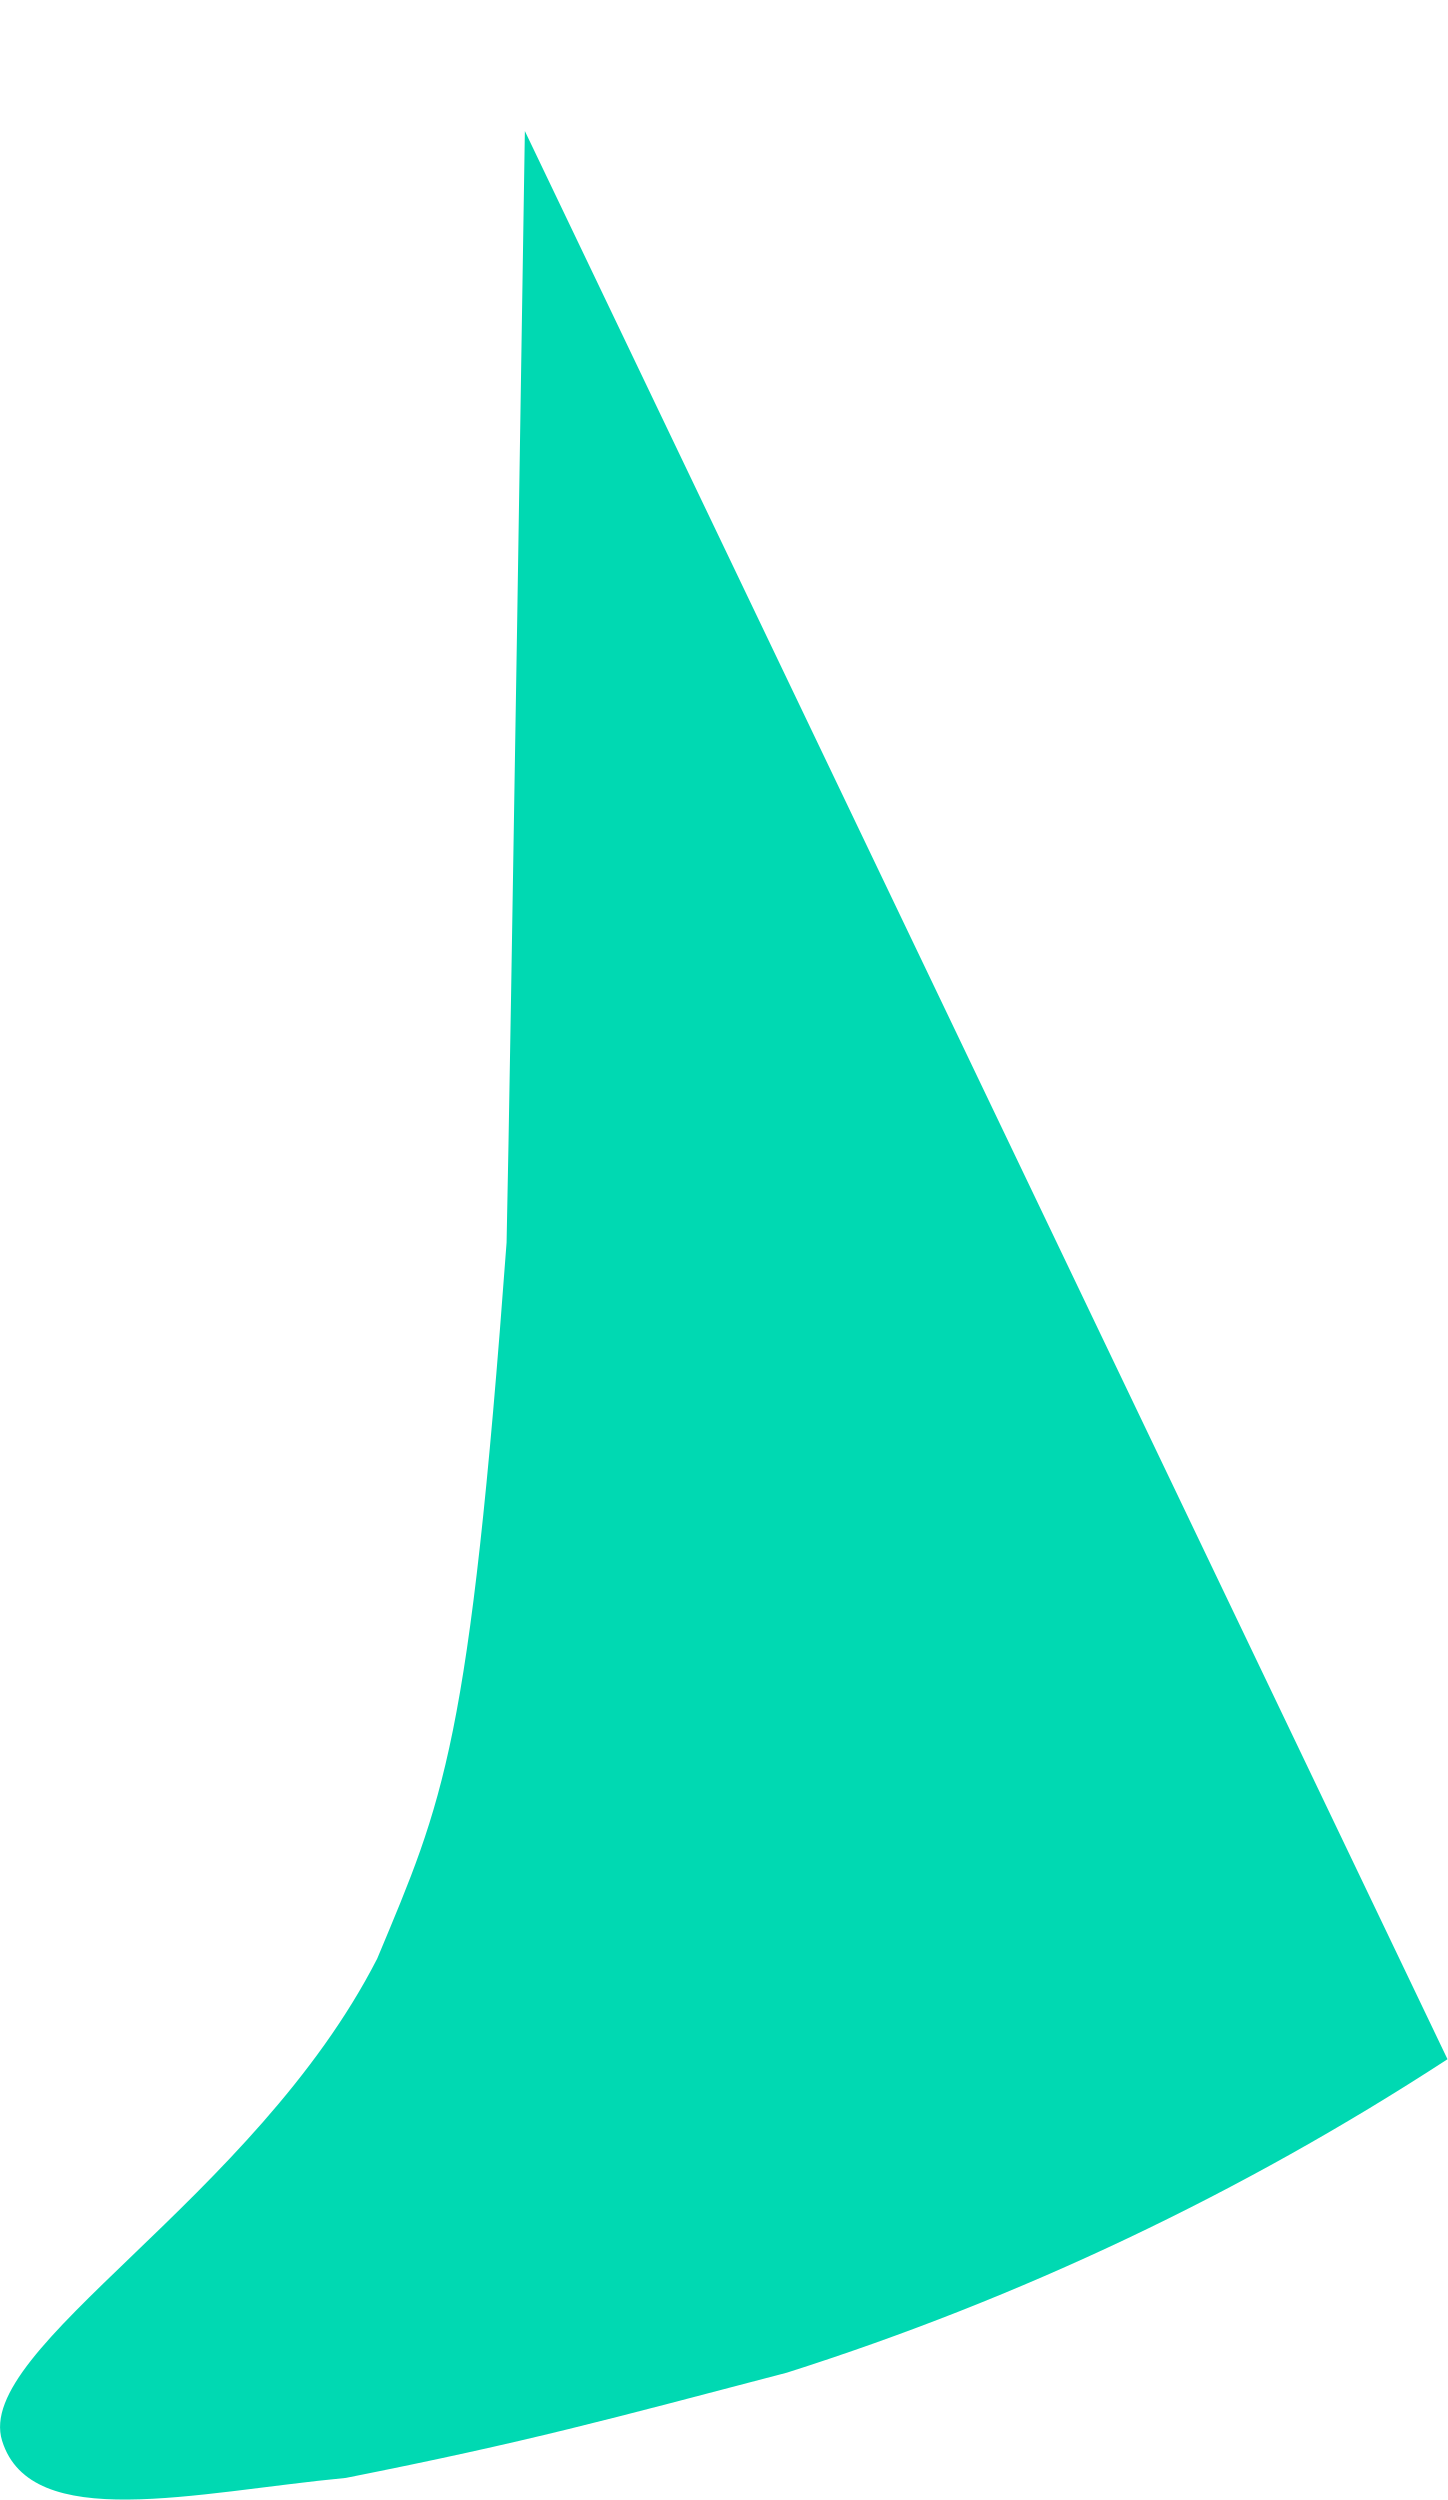
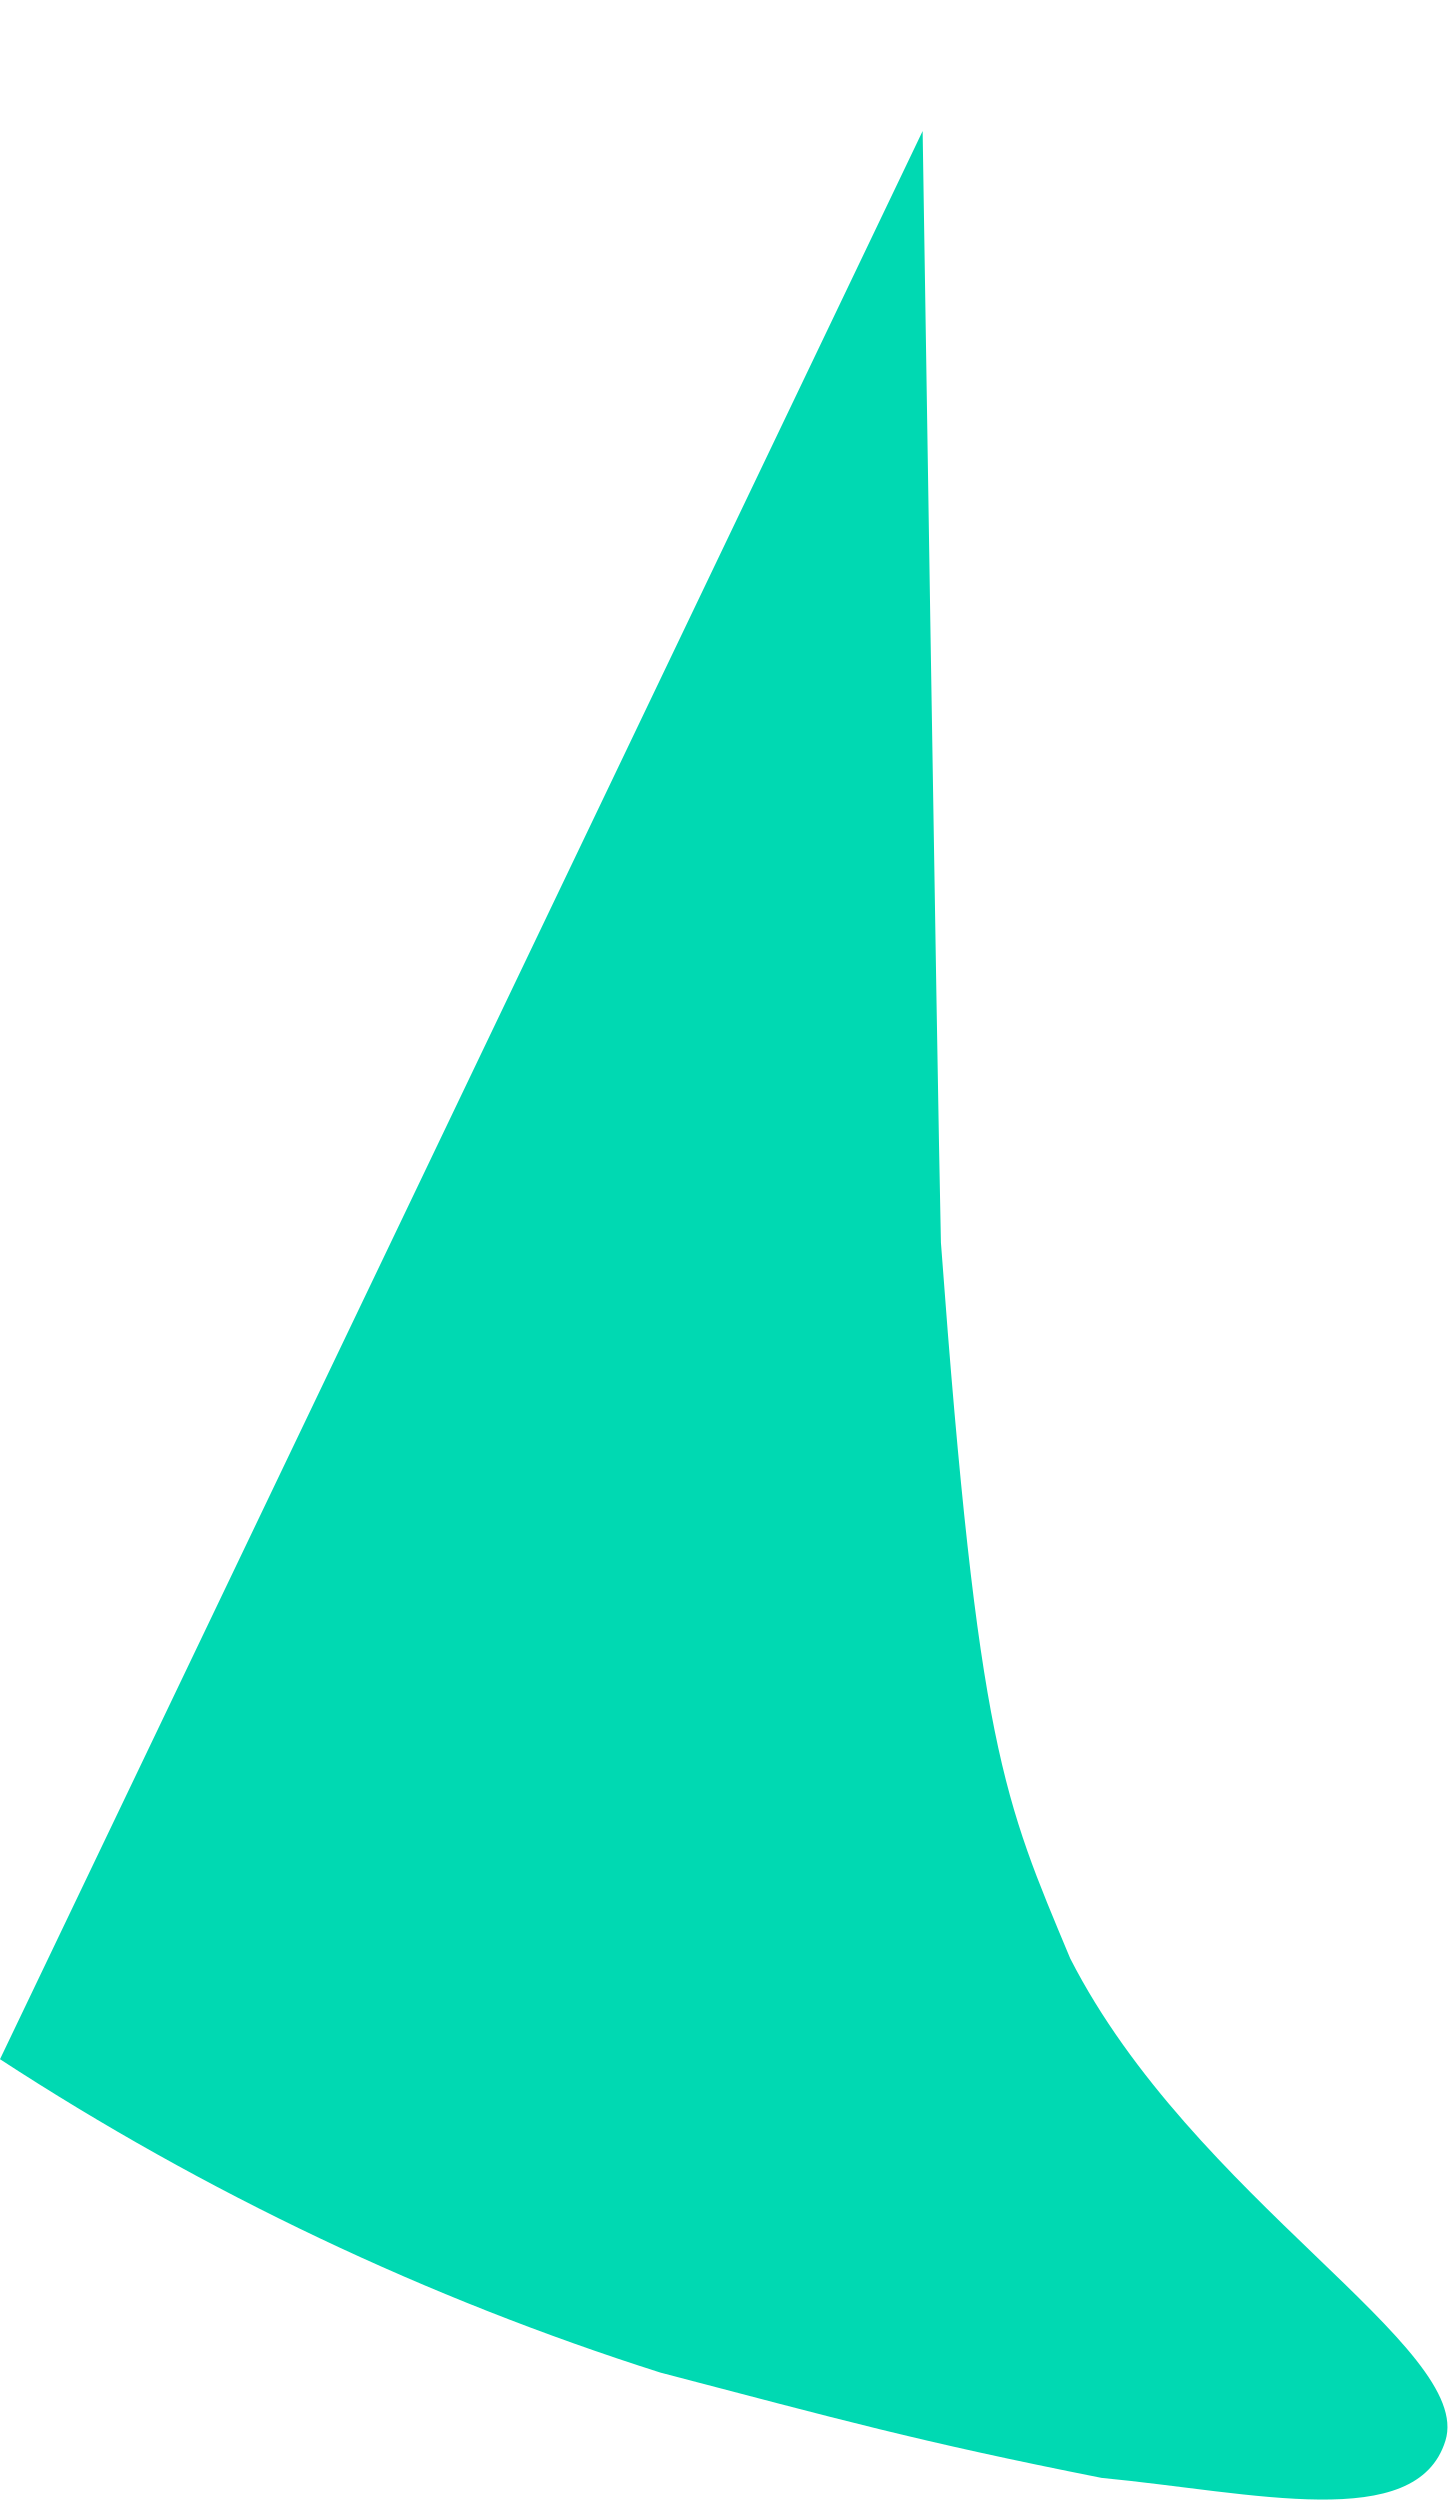
<svg xmlns="http://www.w3.org/2000/svg" width="11" height="19" viewBox="0 0 11 19" fill="none">
-   <path d="M11.001 15.65C9.442 16.666 7.754 17.468 5.981 18.032C4.62 18.388 4.029 18.554 2.629 18.832C1.48 18.942 0.235 19.255 0.016 18.55C-0.203 17.845 1.933 16.713 2.867 14.885C3.373 13.673 3.567 13.285 3.85 9.444C3.88 8.091 3.989 0.996 3.989 0.996L11.001 15.65Z" fill="#00D9B2" />
+   <path d="M0 15.65C1.558 16.666 3.247 17.468 5.02 18.032C6.381 18.388 6.972 18.554 8.372 18.832C9.521 18.942 10.766 19.255 10.985 18.55C11.204 17.845 9.068 16.713 8.134 14.885C7.628 13.673 7.434 13.285 7.151 9.444C7.121 8.091 7.012 0.996 7.012 0.996L0 15.65Z" fill="#00D9B2" />
</svg>
